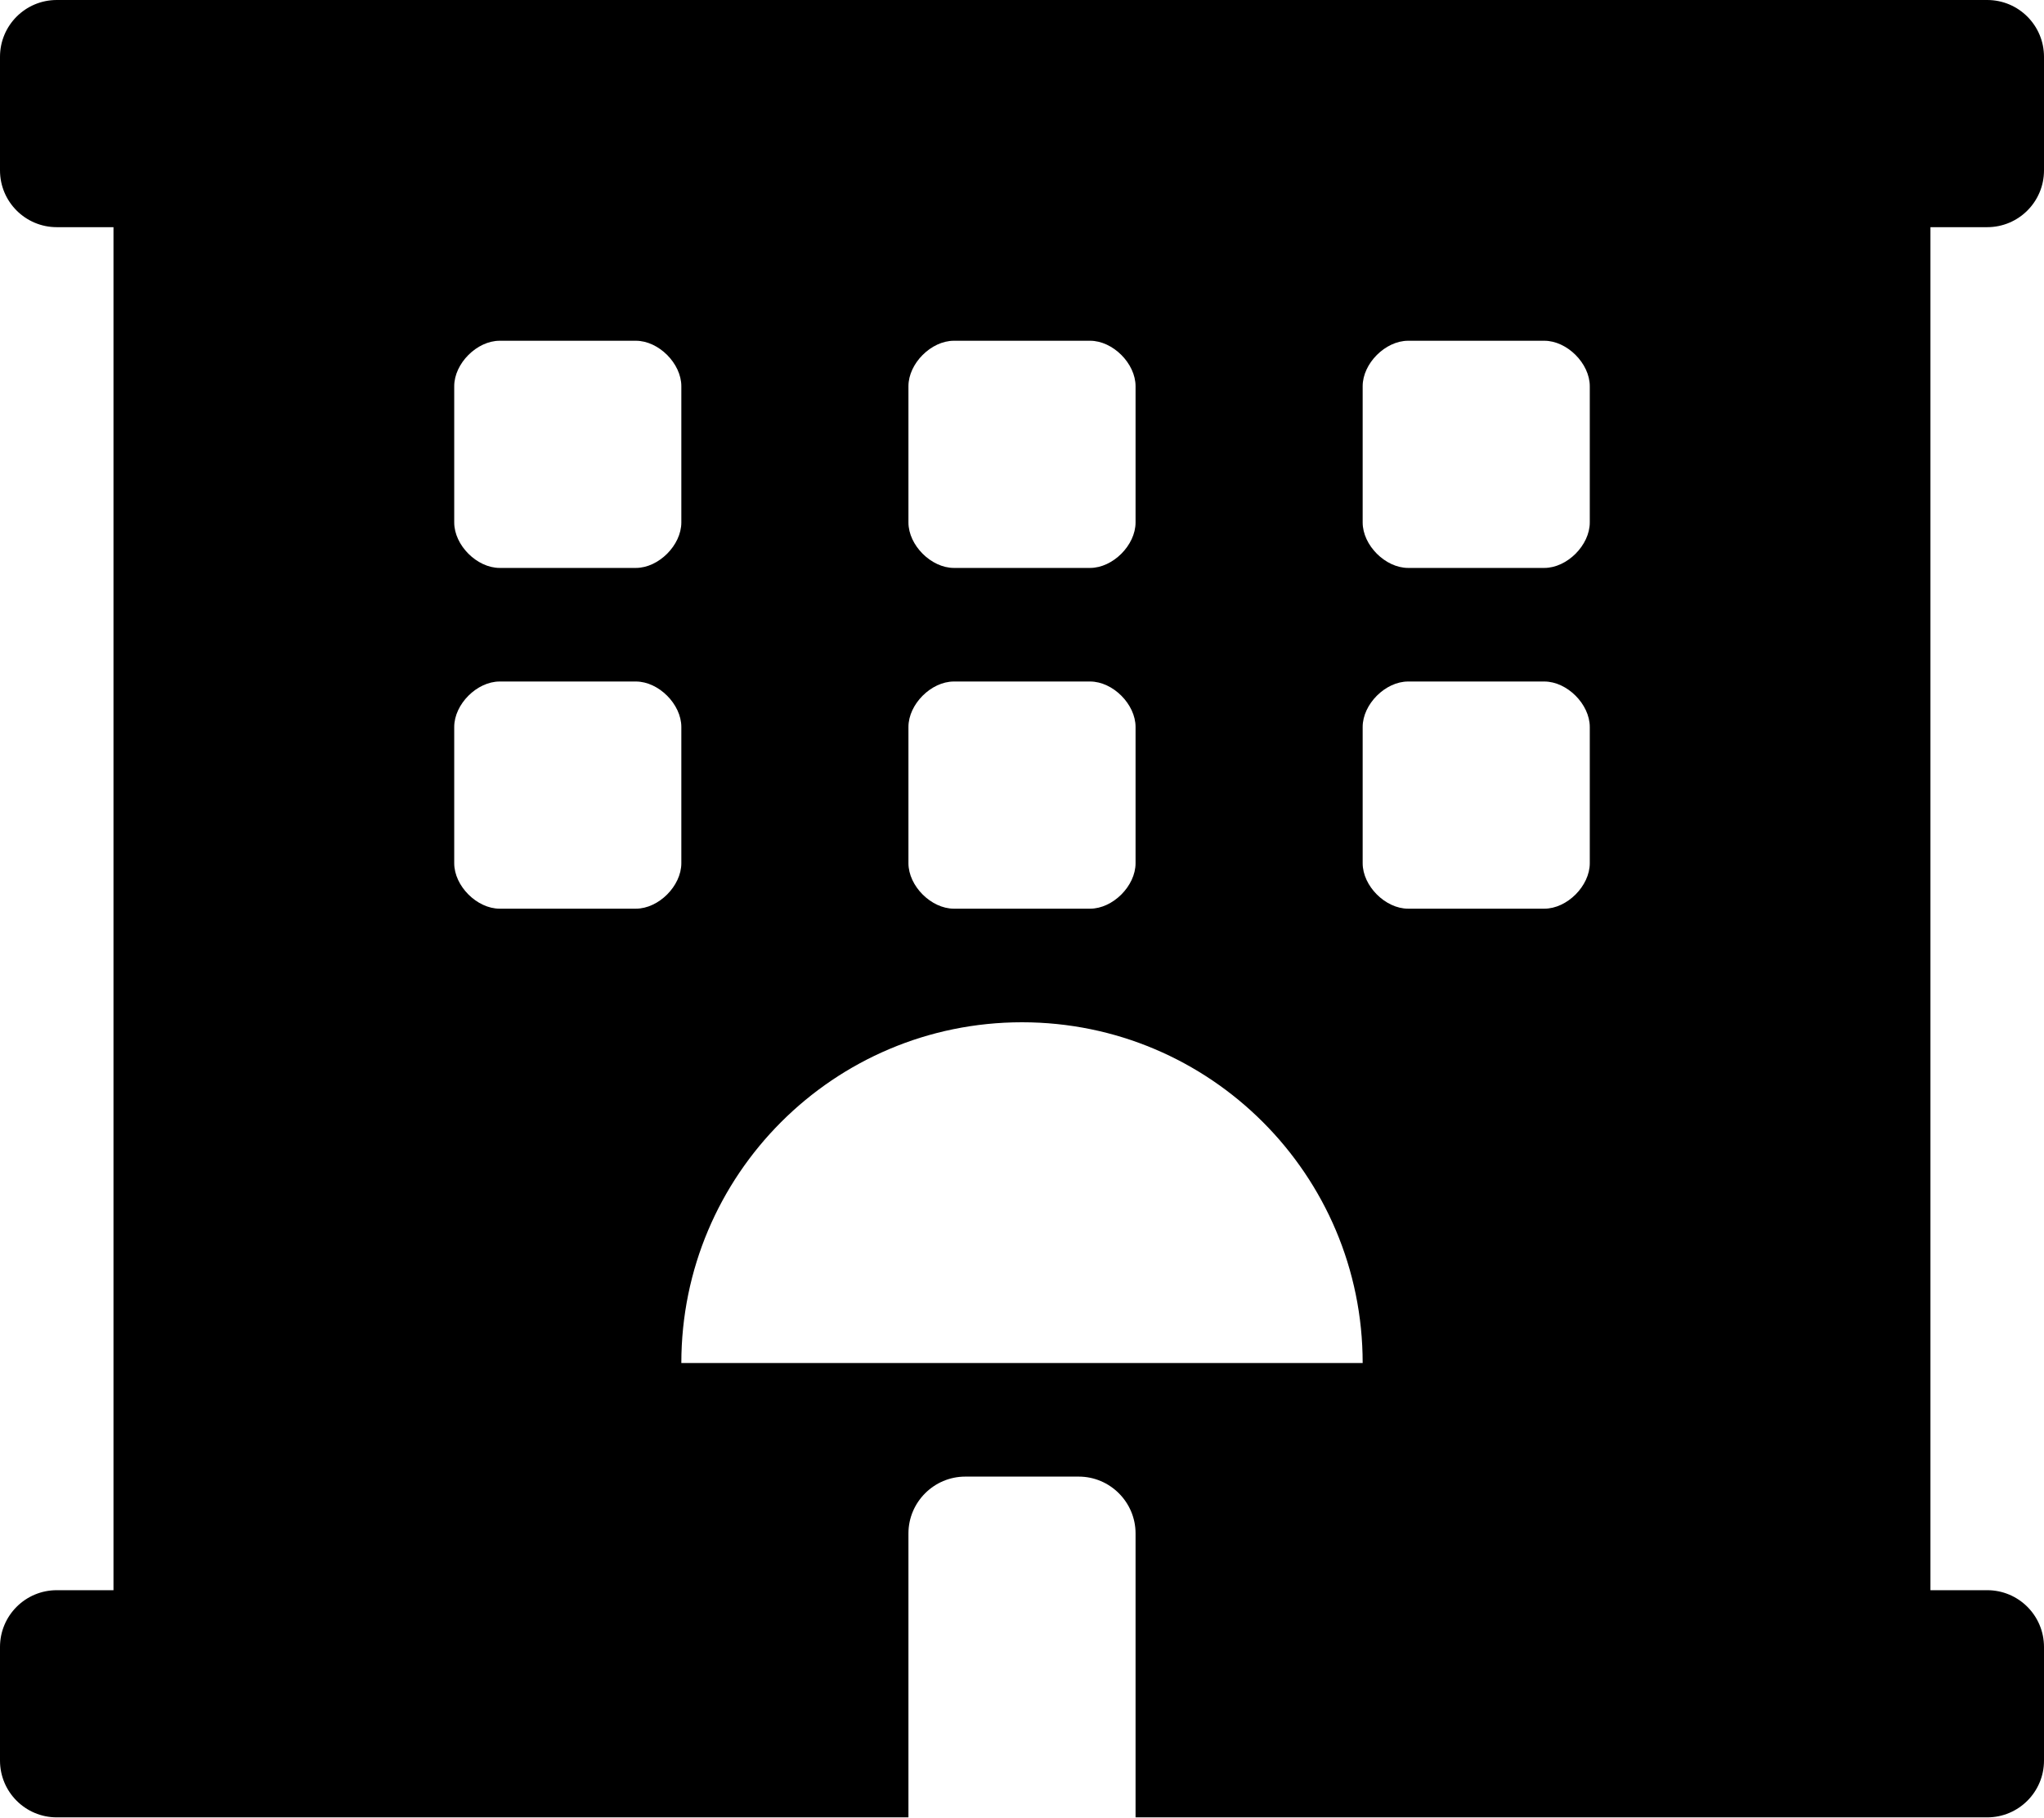
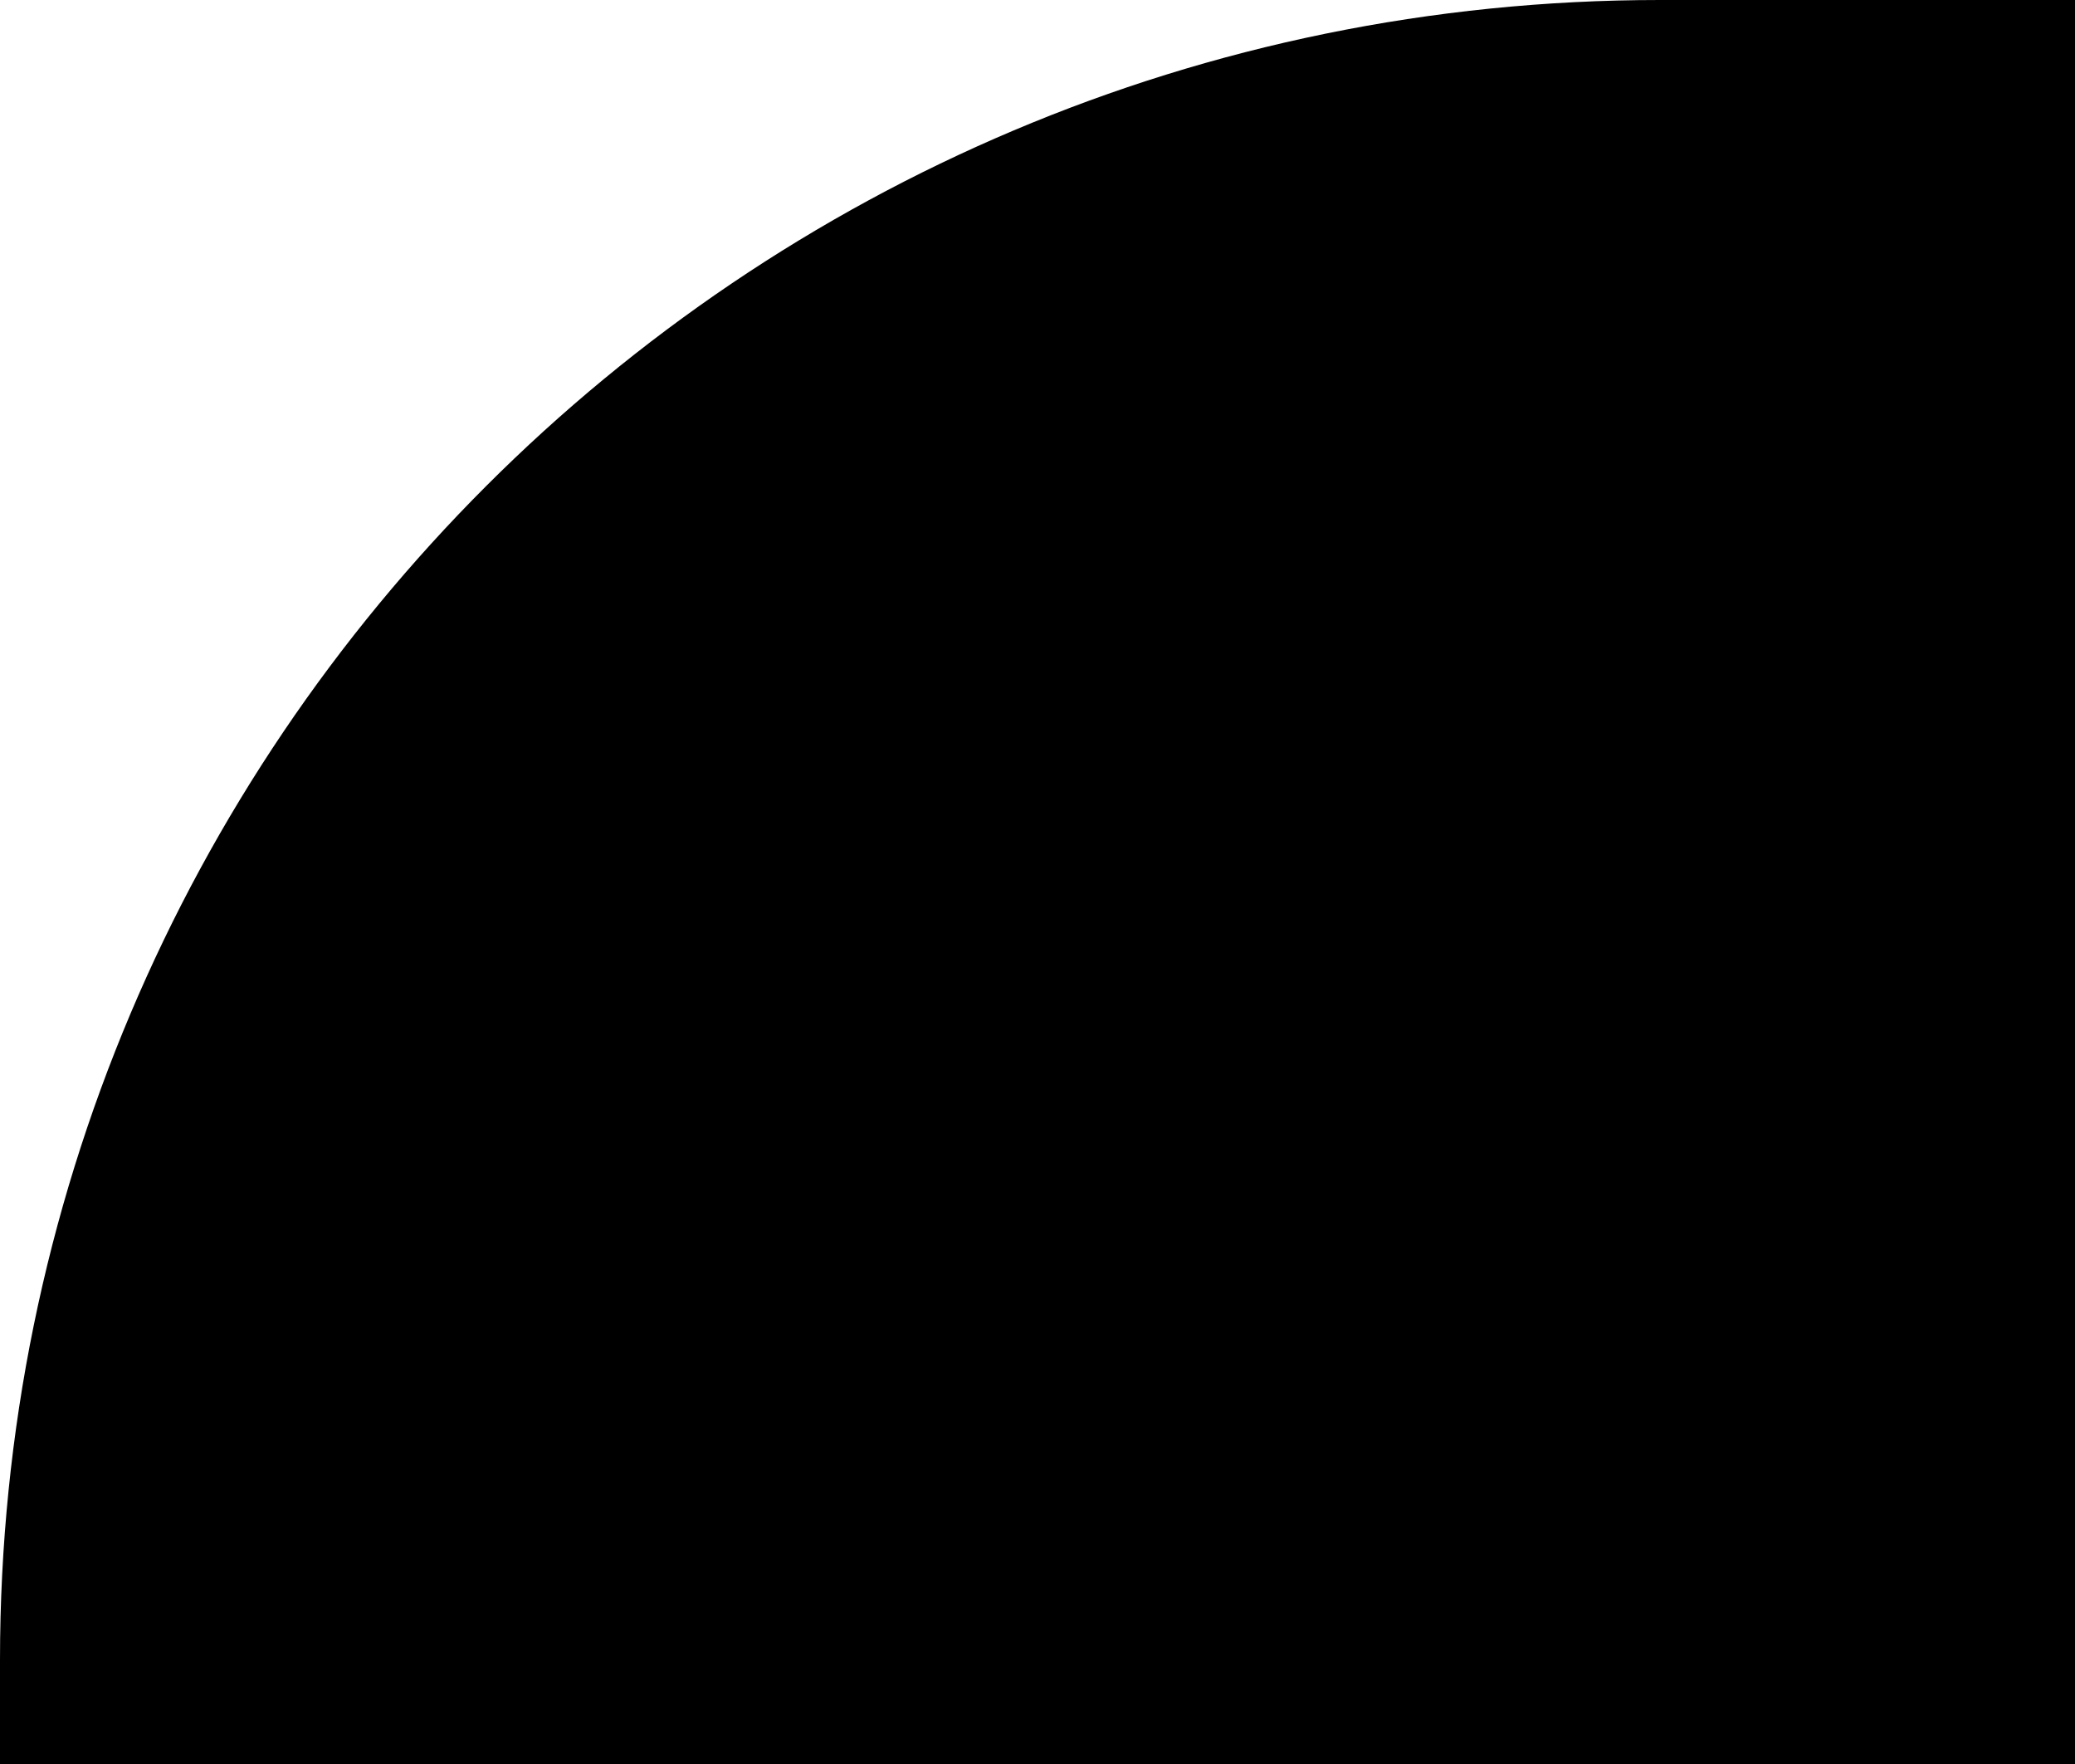
- <svg xmlns="http://www.w3.org/2000/svg" aria-hidden="true" focusable="false" data-prefix="fas" data-icon="hotel" class="svg-inline--fa fa-hotel fa-w-18" role="img" viewBox="0 0 576 512">
+ <svg xmlns="http://www.w3.org/2000/svg" aria-hidden="true" focusable="false" data-prefix="fas" data-icon="hotel" class="svg-inline--fa fa-hotel fa-w-18" role="img" viewBox="0 0 20 17">
  <path fill="currentColor" d="M560 64c8.84 0 16-7.16 16-16V16c0-8.84-7.16-16-16-16H16C7.16 0 0 7.16 0 16v32c0 8.84 7.16 16 16 16h15.98v384H16c-8.84 0-16 7.16-16 16v32c0 8.84 7.16 16 16 16h240v-80c0-8.8 7.2-16 16-16h32c8.8 0 16 7.2 16 16v80h240c8.84 0 16-7.16 16-16v-32c0-8.84-7.16-16-16-16h-16V64h16zm-304 44.8c0-6.4 6.4-12.8 12.8-12.8h38.4c6.4 0 12.8 6.4 12.8 12.8v38.4c0 6.4-6.4 12.8-12.8 12.8h-38.4c-6.4 0-12.8-6.4-12.8-12.8v-38.4zm0 96c0-6.4 6.4-12.8 12.8-12.8h38.4c6.4 0 12.8 6.4 12.8 12.8v38.4c0 6.4-6.4 12.8-12.8 12.8h-38.4c-6.4 0-12.8-6.4-12.8-12.8v-38.4zm-128-96c0-6.4 6.4-12.8 12.8-12.8h38.4c6.4 0 12.8 6.4 12.8 12.8v38.4c0 6.4-6.4 12.8-12.8 12.8h-38.4c-6.4 0-12.8-6.4-12.8-12.8v-38.4zM179.2 256h-38.4c-6.4 0-12.8-6.4-12.8-12.8v-38.4c0-6.4 6.4-12.8 12.8-12.8h38.4c6.4 0 12.8 6.4 12.8 12.8v38.4c0 6.4-6.4 12.8-12.8 12.8zM192 384c0-53.02 42.98-96 96-96s96 42.98 96 96H192zm256-140.8c0 6.4-6.4 12.8-12.8 12.8h-38.4c-6.4 0-12.8-6.4-12.8-12.8v-38.4c0-6.4 6.4-12.8 12.8-12.8h38.4c6.4 0 12.8 6.4 12.8 12.8v38.4zm0-96c0 6.4-6.4 12.8-12.8 12.8h-38.4c-6.4 0-12.8-6.4-12.8-12.8v-38.4c0-6.4 6.4-12.8 12.8-12.8h38.4c6.4 0 12.8 6.4 12.8 12.8v38.4z" />
</svg>
